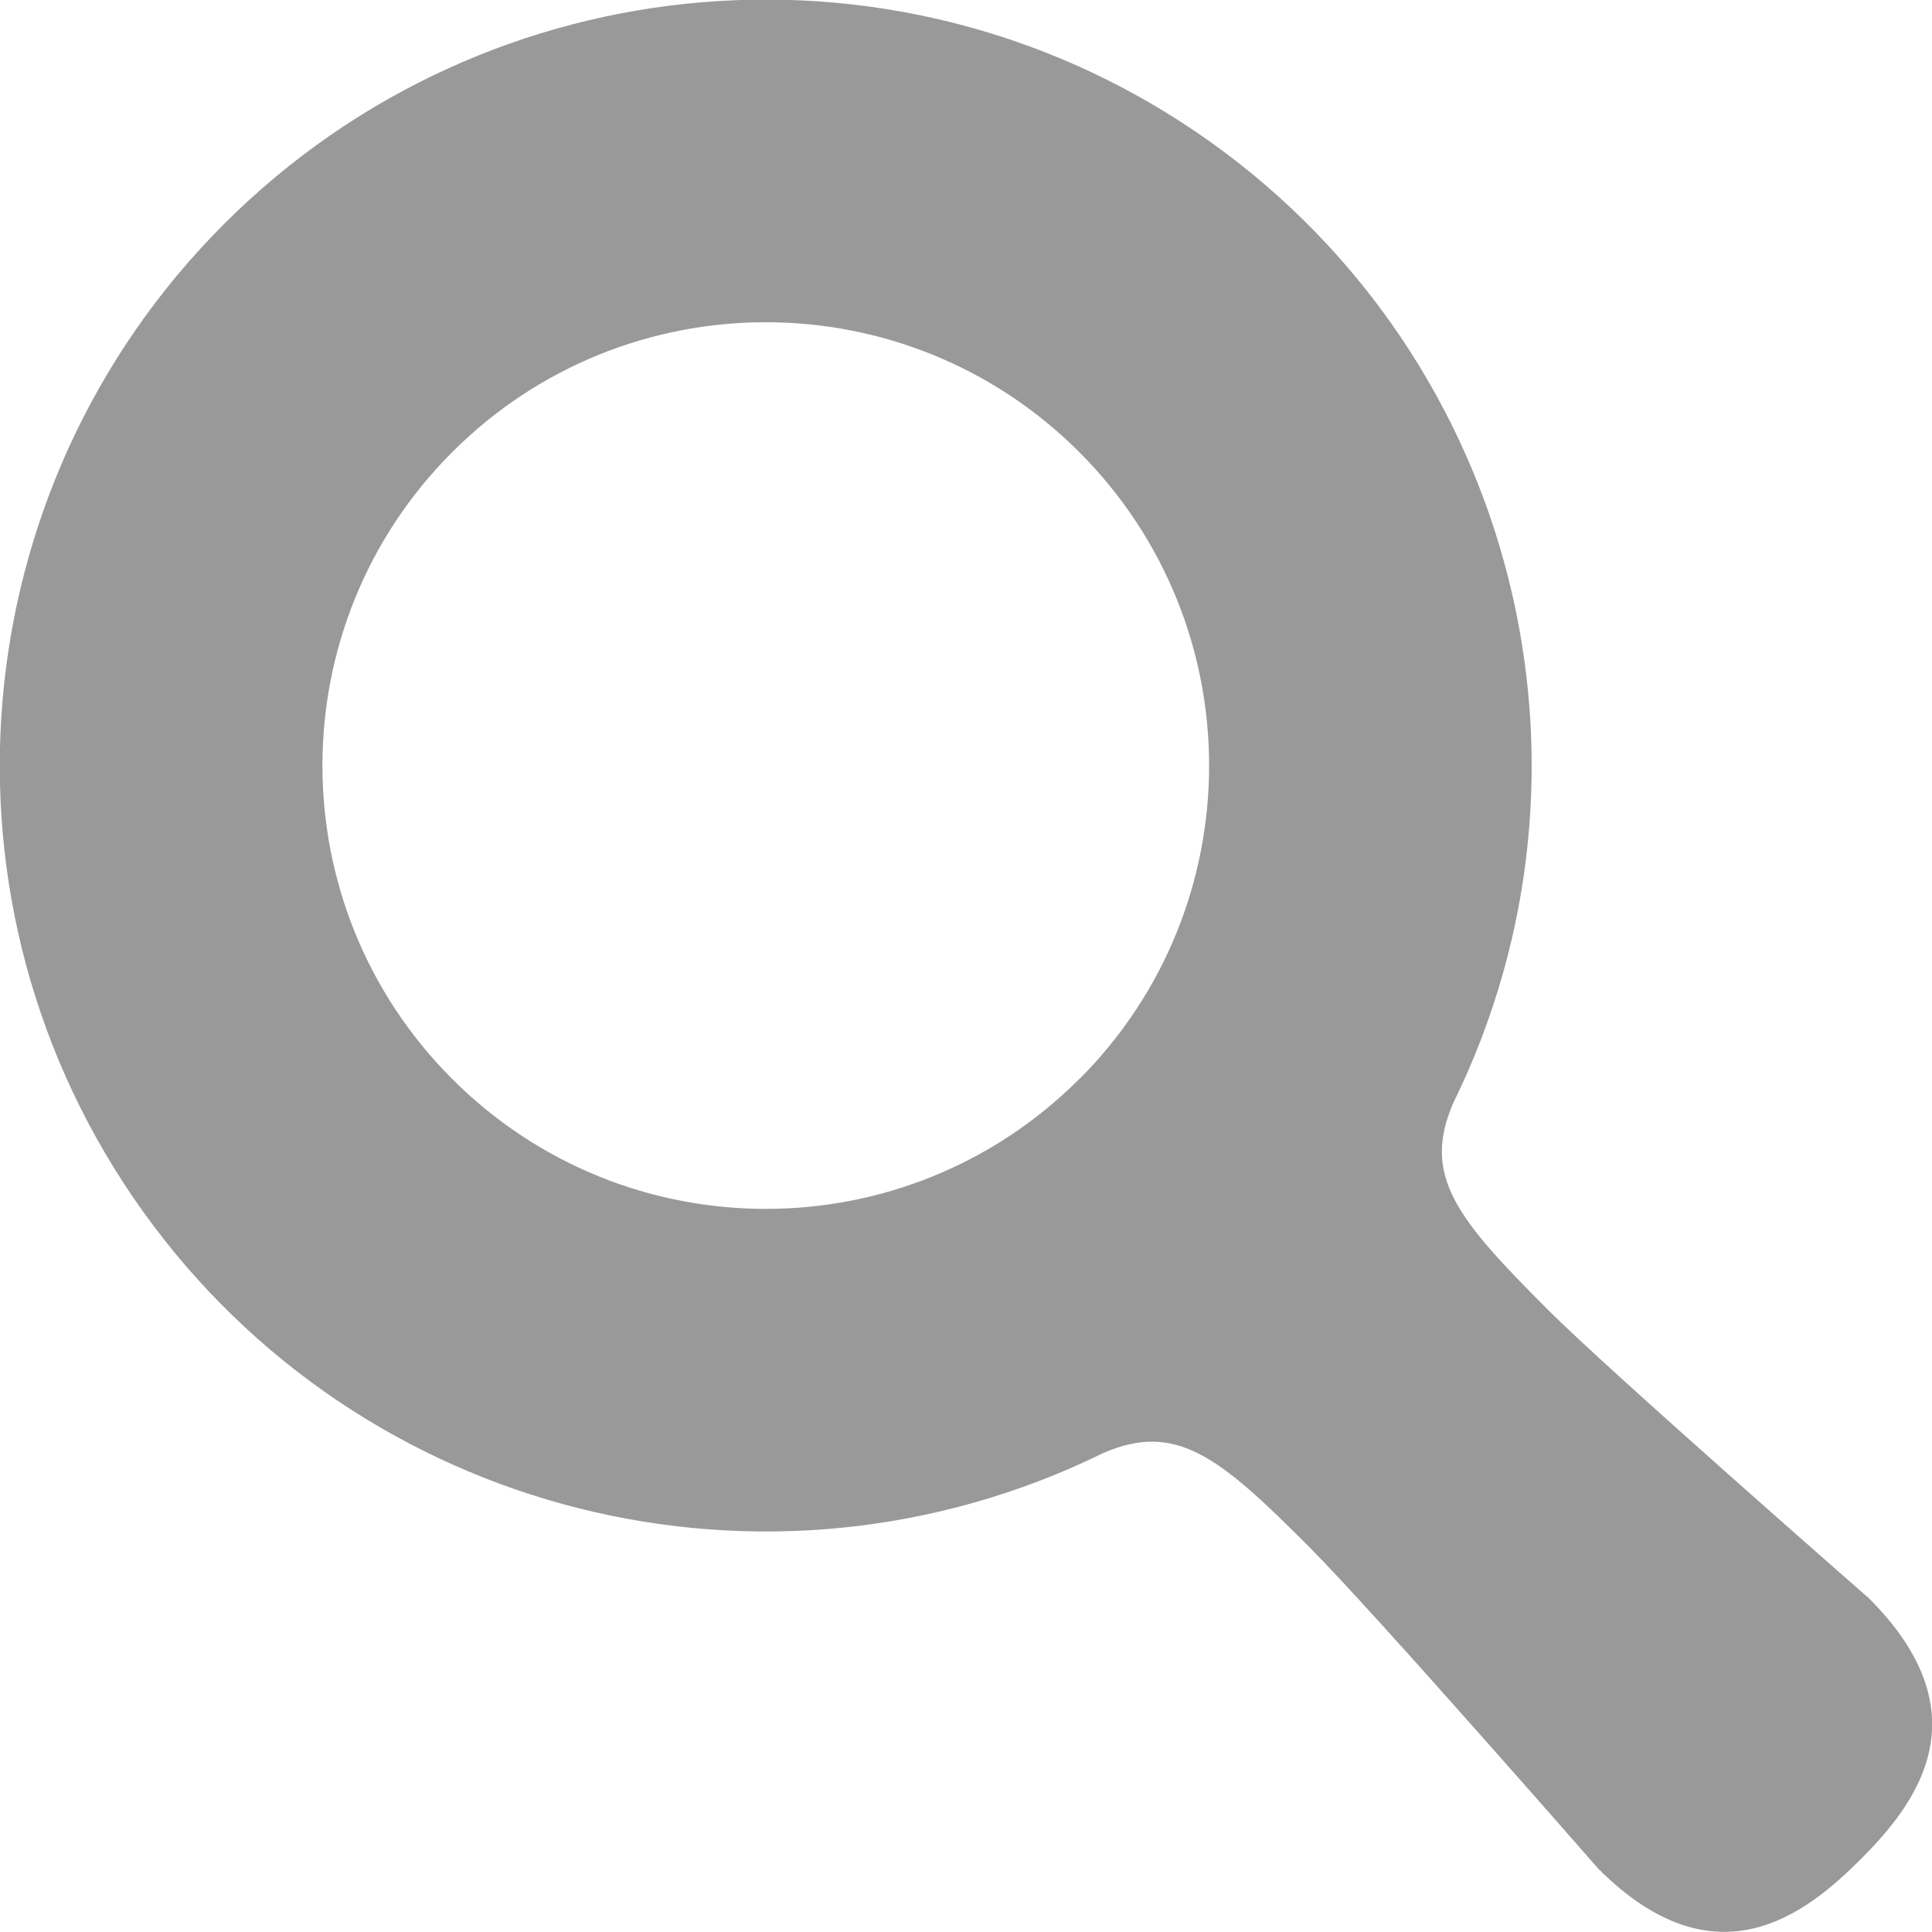
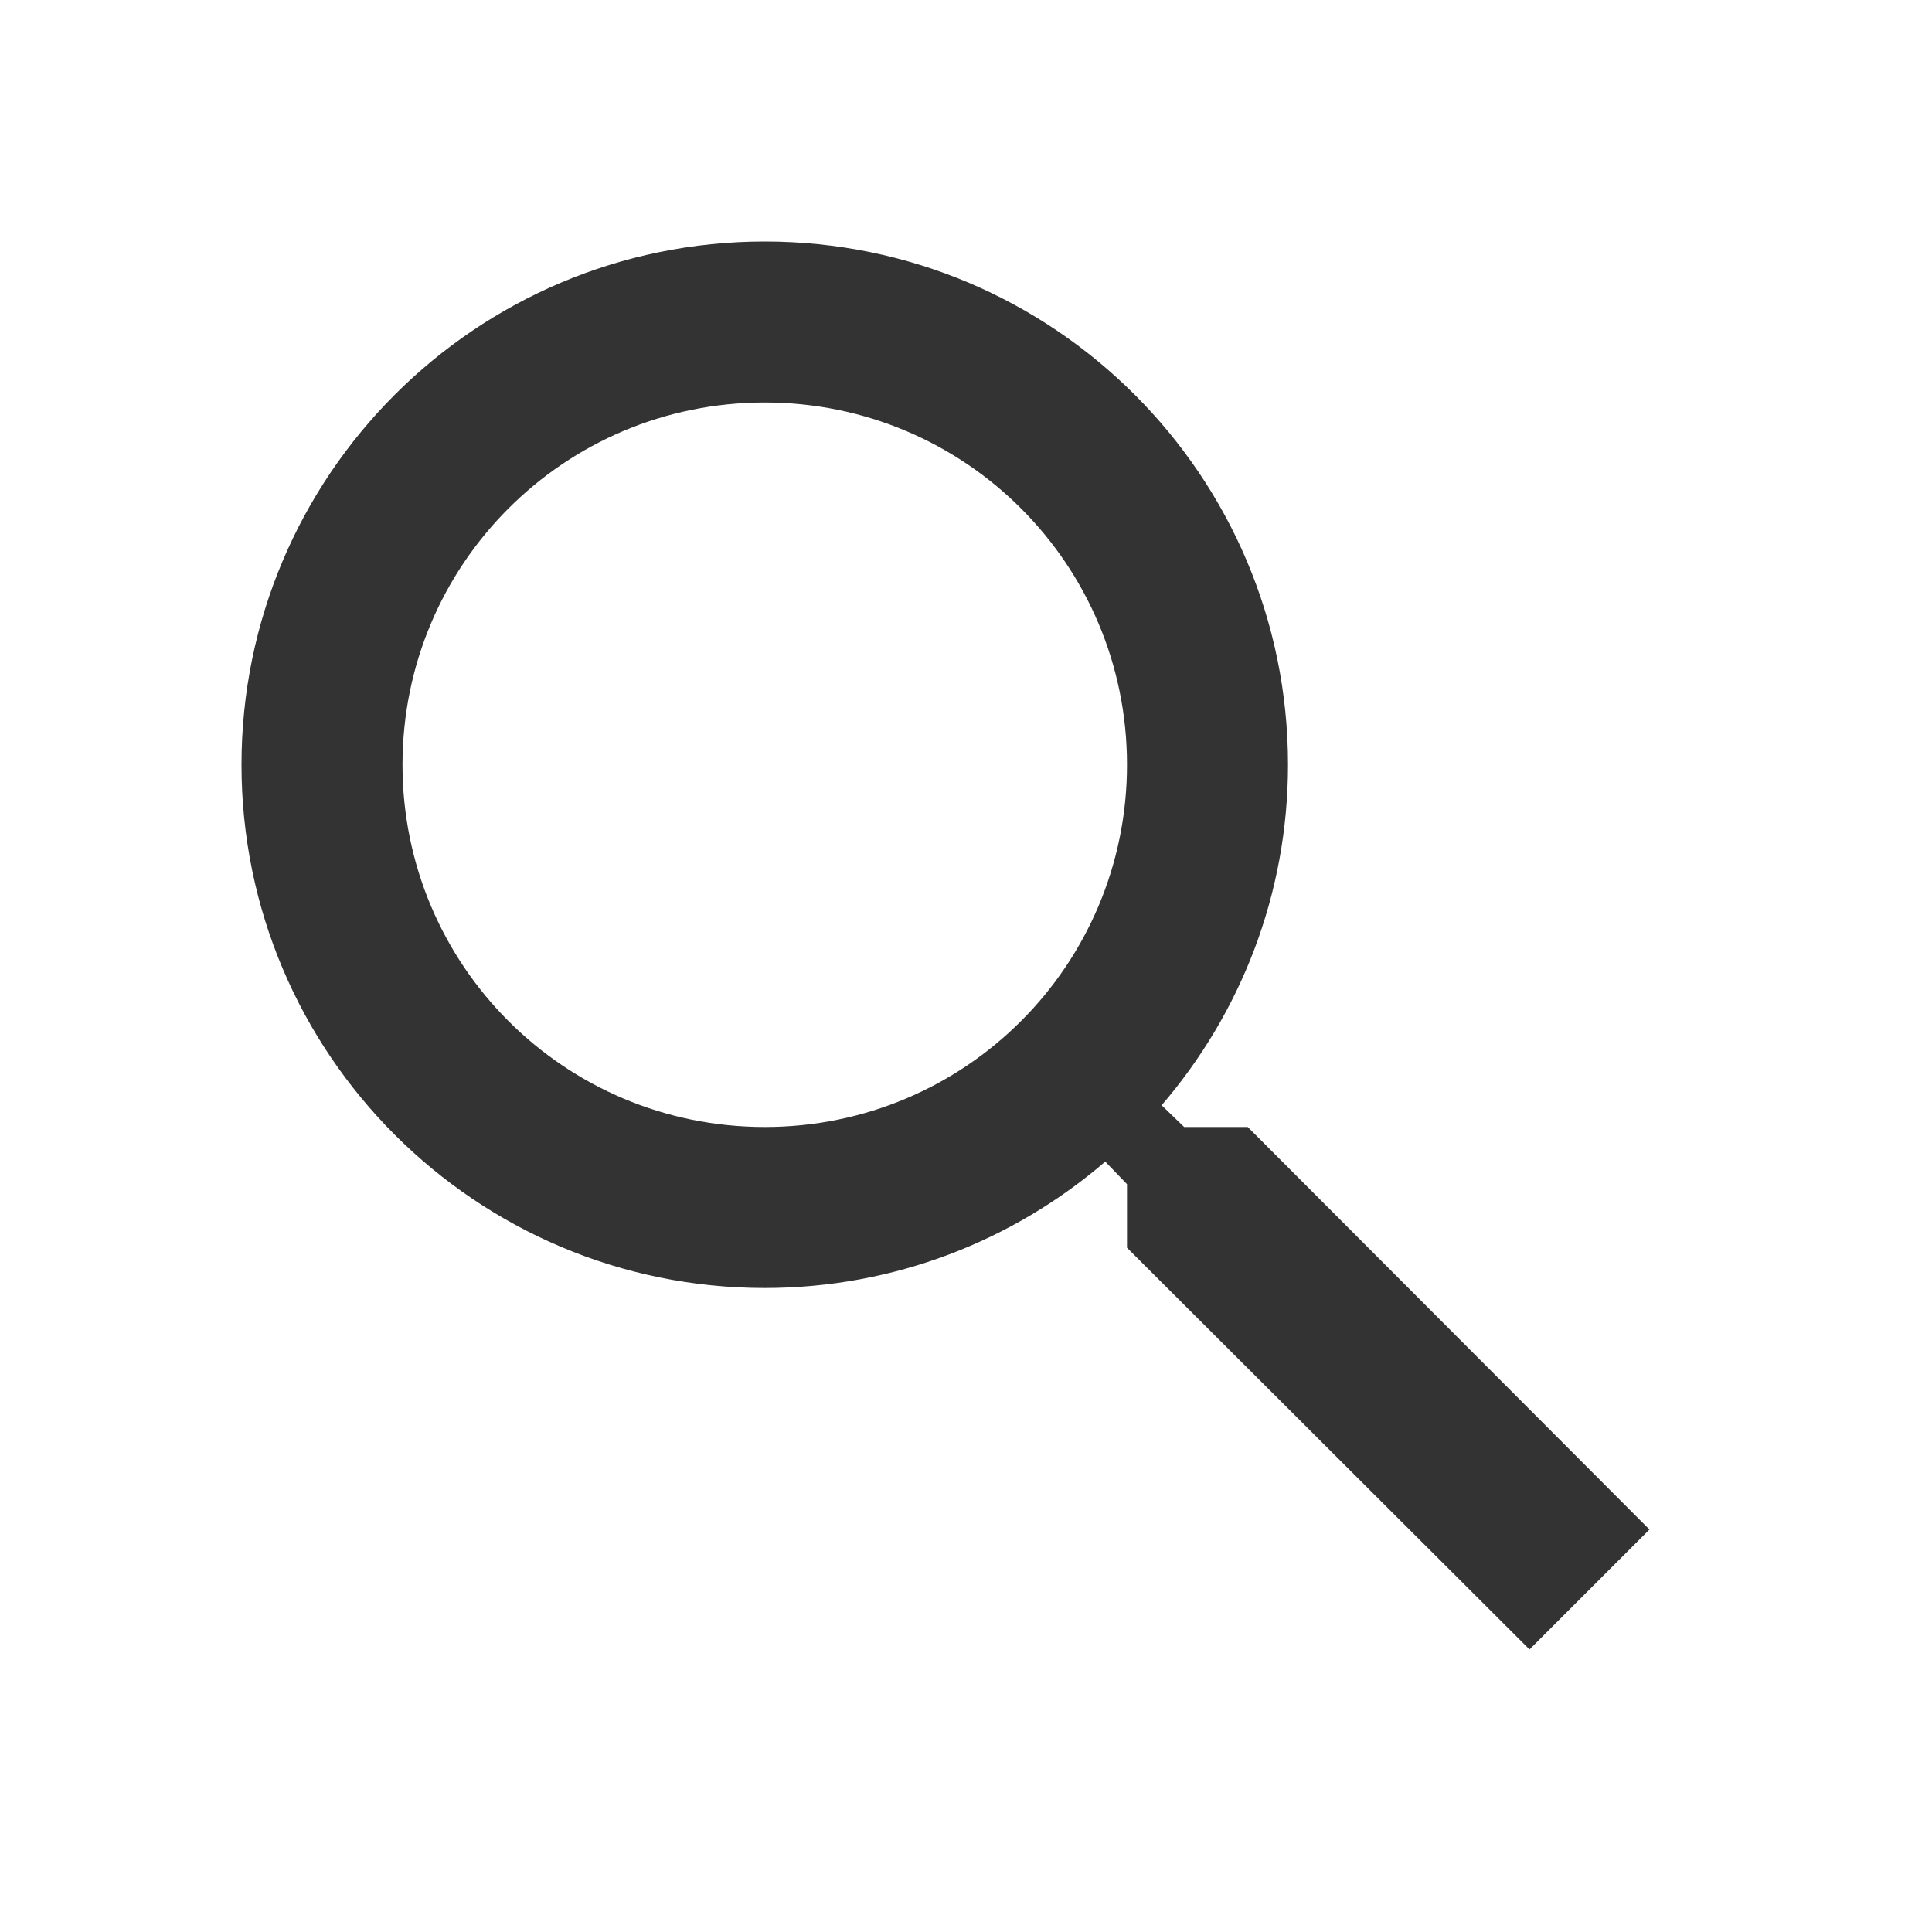
- <svg xmlns="http://www.w3.org/2000/svg" id="サーチアイコン" width="32" height="32" viewBox="0 0 32 32">
-   <path id="パス_13" data-name="パス 13" d="M30.957,26.473s-4.284-3.747-5.309-4.771c-1.5-1.5-2.106-2.217-1.575-3.433a12.686,12.686,0,1,0-5.8,5.8c1.217-.53,1.939.071,3.434,1.576,1.024,1.024,4.769,5.309,4.769,5.309,1.943,1.942,3.438.747,4.336-.149S32.9,28.415,30.957,26.473Zm-13.079-8.6a7.343,7.343,0,1,1,0-10.384A7.346,7.346,0,0,1,17.878,17.876Z" transform="translate(-0.002 -0.001)" fill="#999" />
+ <svg xmlns="http://www.w3.org/2000/svg" height="24px" viewBox="0 0 24 24" width="24px" fill="#333333">
+   <path d="M0 0h24v24H0z" fill="none" />
+   <path d="M15.5 14h-.79l-.28-.27C15.41 12.59 16 11.11 16 9.5 16 5.91 13.09 3 9.5 3S3 5.91 3 9.5 5.91 16 9.5 16c1.61 0 3.09-.59 4.23-1.57l.27.28v.79l5 4.99L20.49 19l-4.99-5zm-6 0C7.01 14 5 11.99 5 9.5S7.01 5 9.5 5 14 7.01 14 9.5 11.99 14 9.5 14z" />
</svg>
